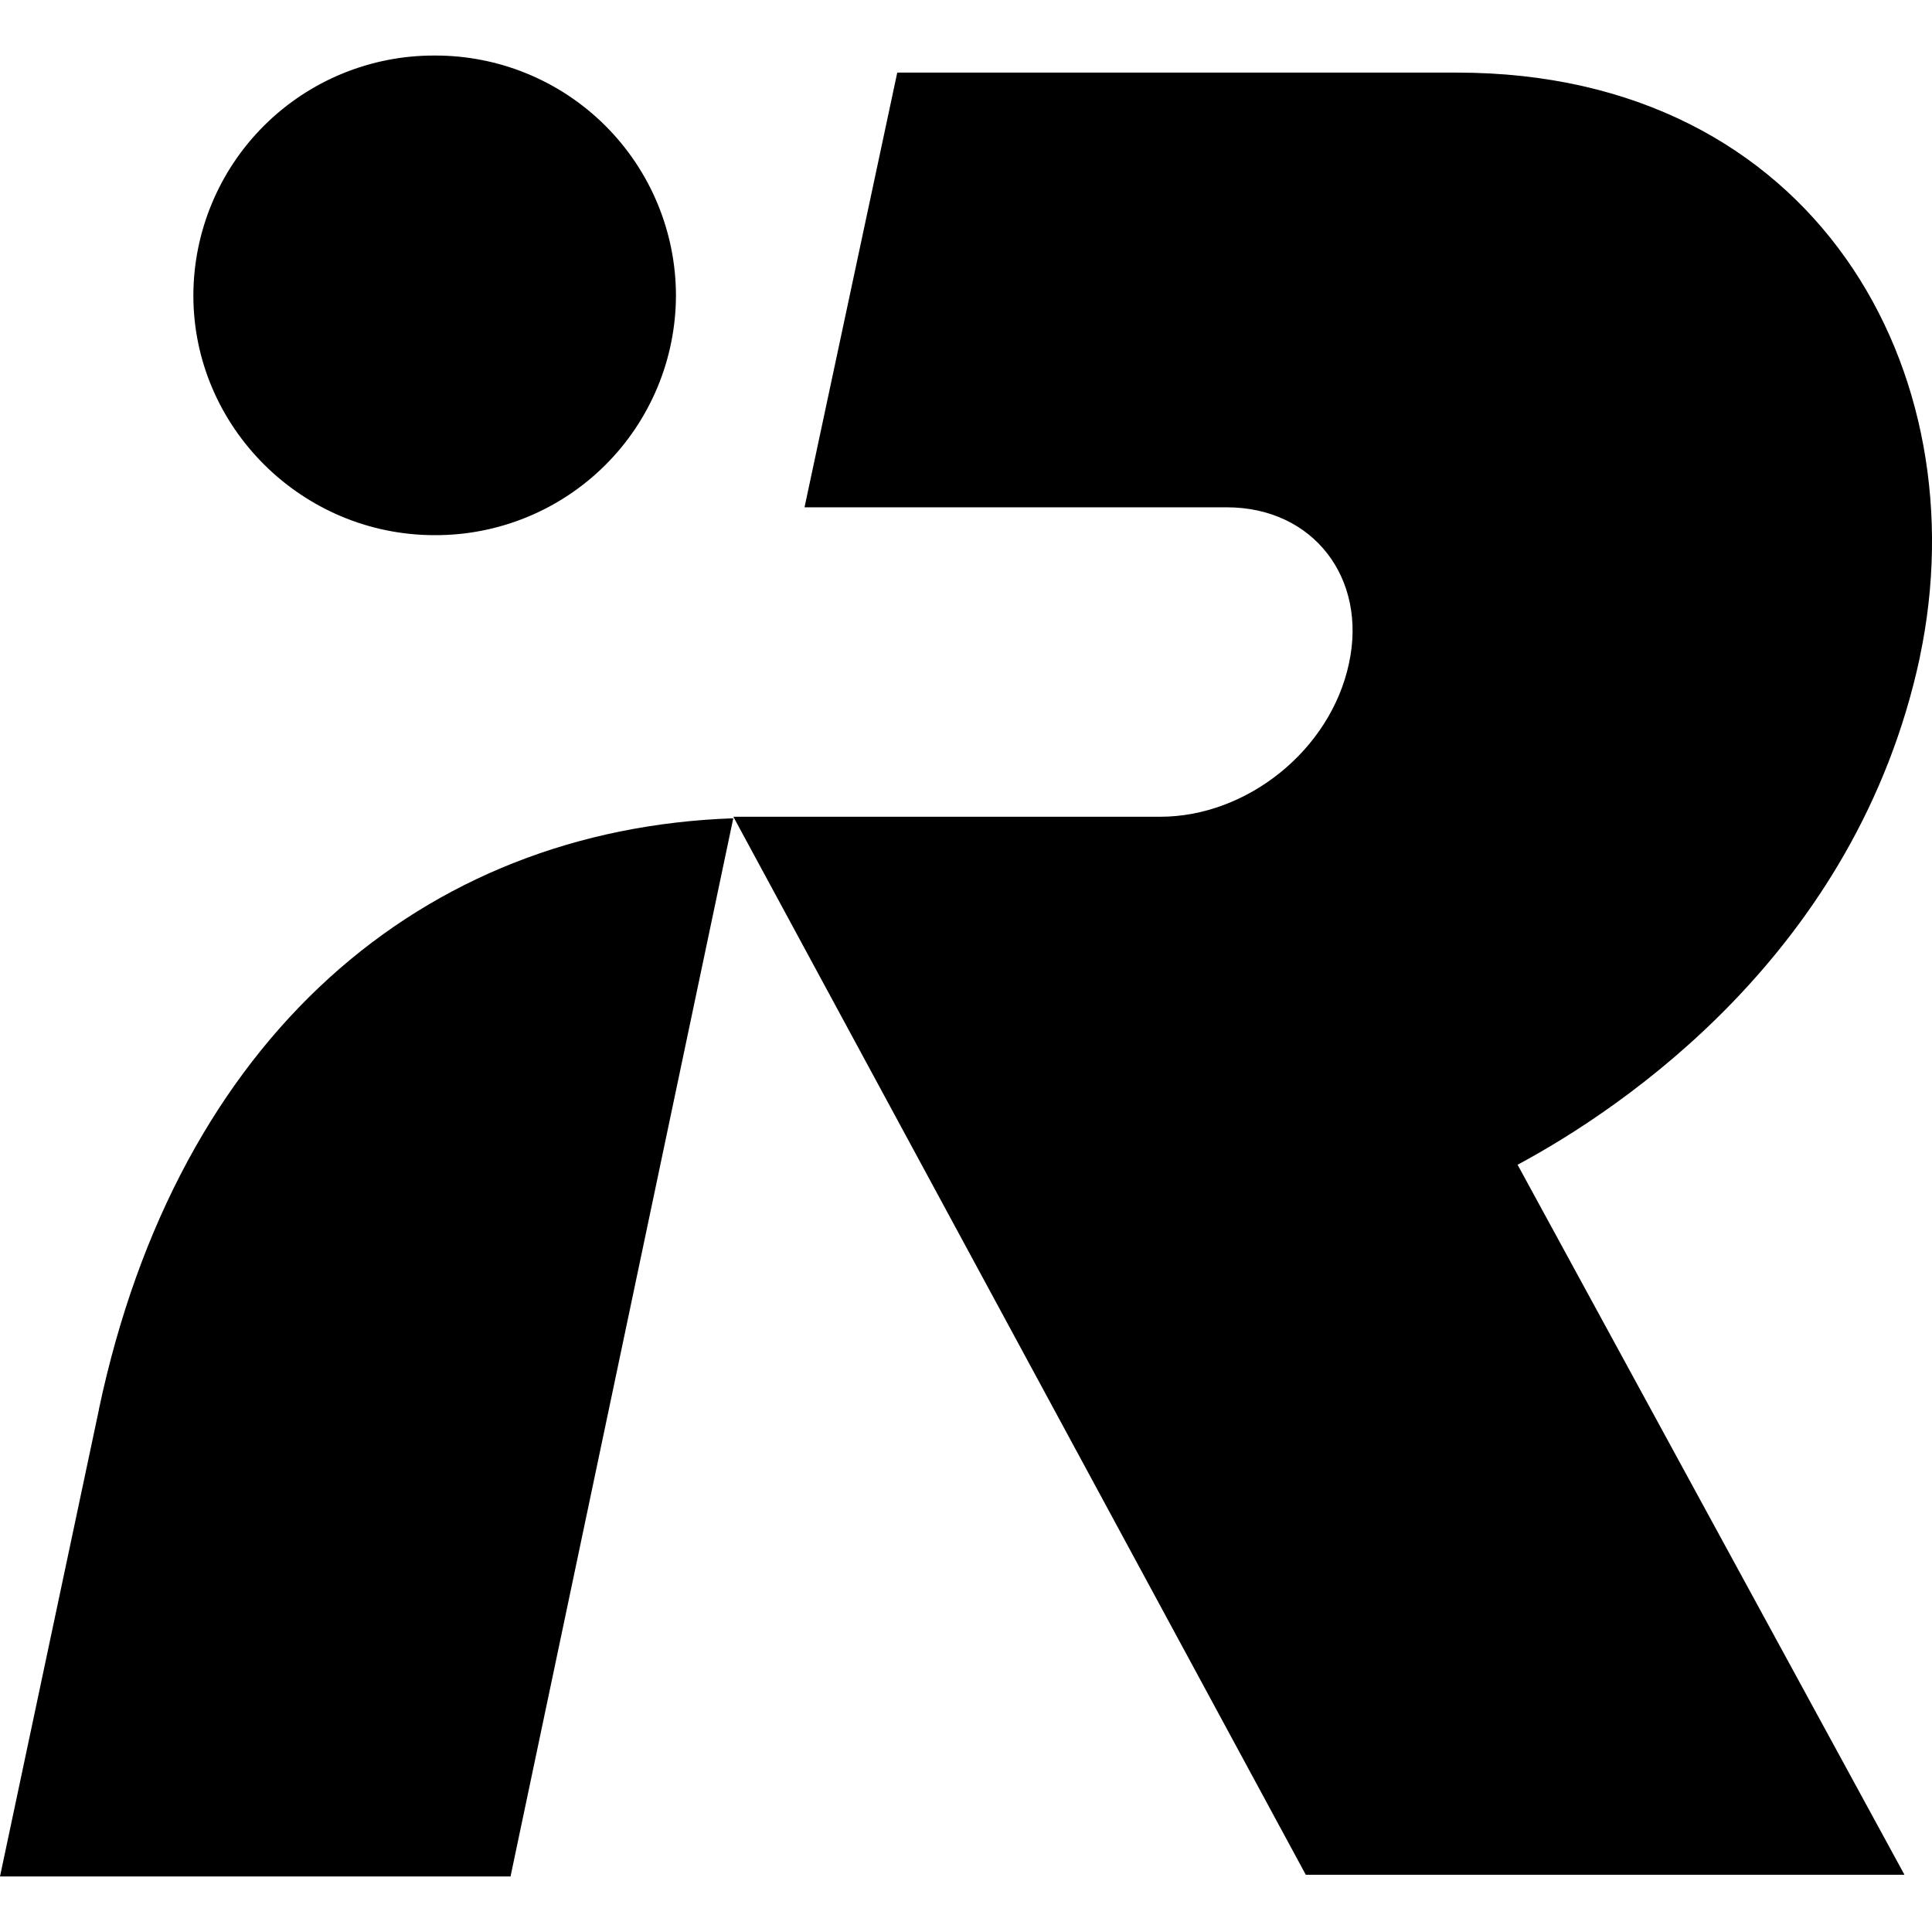
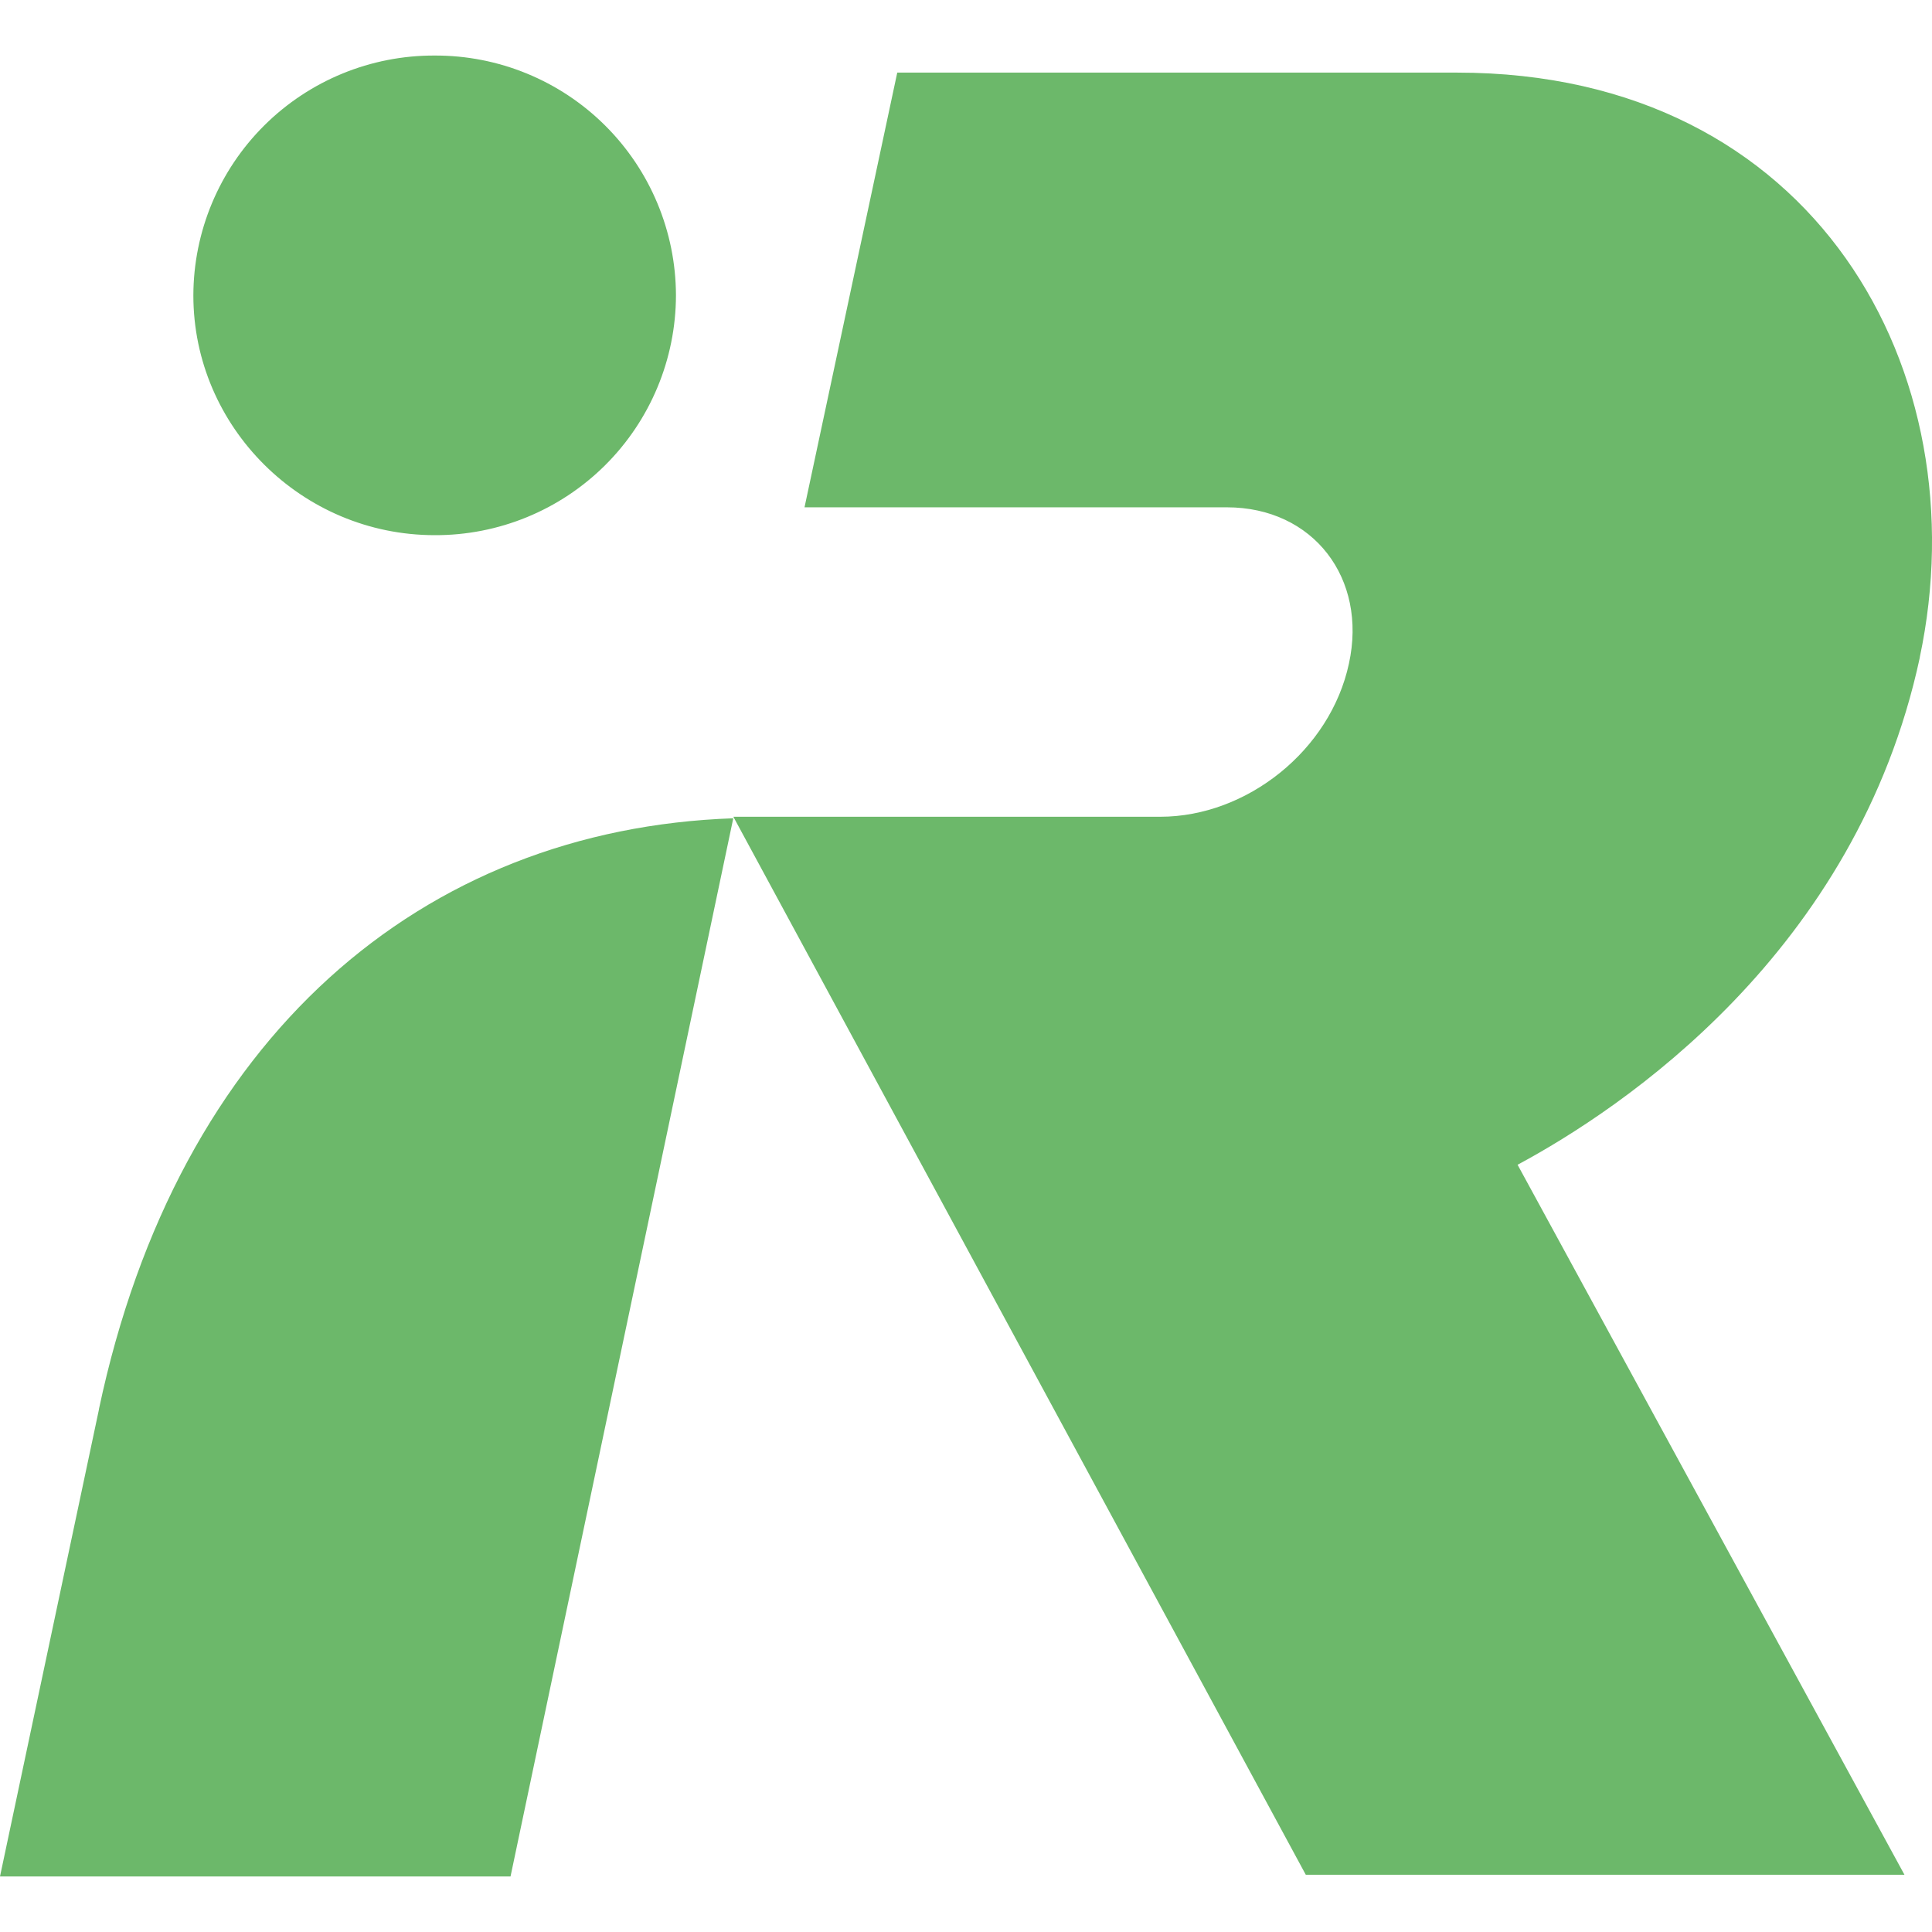
- <svg xmlns="http://www.w3.org/2000/svg" role="img" viewBox="0 0 24 24">
+ <svg xmlns="http://www.w3.org/2000/svg" fill="#6CB86A" role="img" viewBox="0 0 24 24">
  <path d="M23.848 8.166c.75-3.536-1.287-7.264-5.747-7.264h-6.955l-1.152 5.4h5.246c1.076 0 1.748.884 1.517 1.941-.23 1.076-1.267 1.903-2.344 1.903H9.11l7.111 13.143h7.437l-4.806-8.82c1.288-.692 4.21-2.632 4.997-6.303zM1.23 17.505 0 23.31h6.342l2.767-13.145c-3.863.135-6.9 2.71-7.88 7.34zM5.4 6.648a2.985 2.985 0 0 0 2.997-2.98A2.986 2.986 0 0 0 5.4.69a2.986 2.986 0 0 0-2.998 2.98c0 1.633 1.346 2.978 2.998 2.978z" />
</svg>
